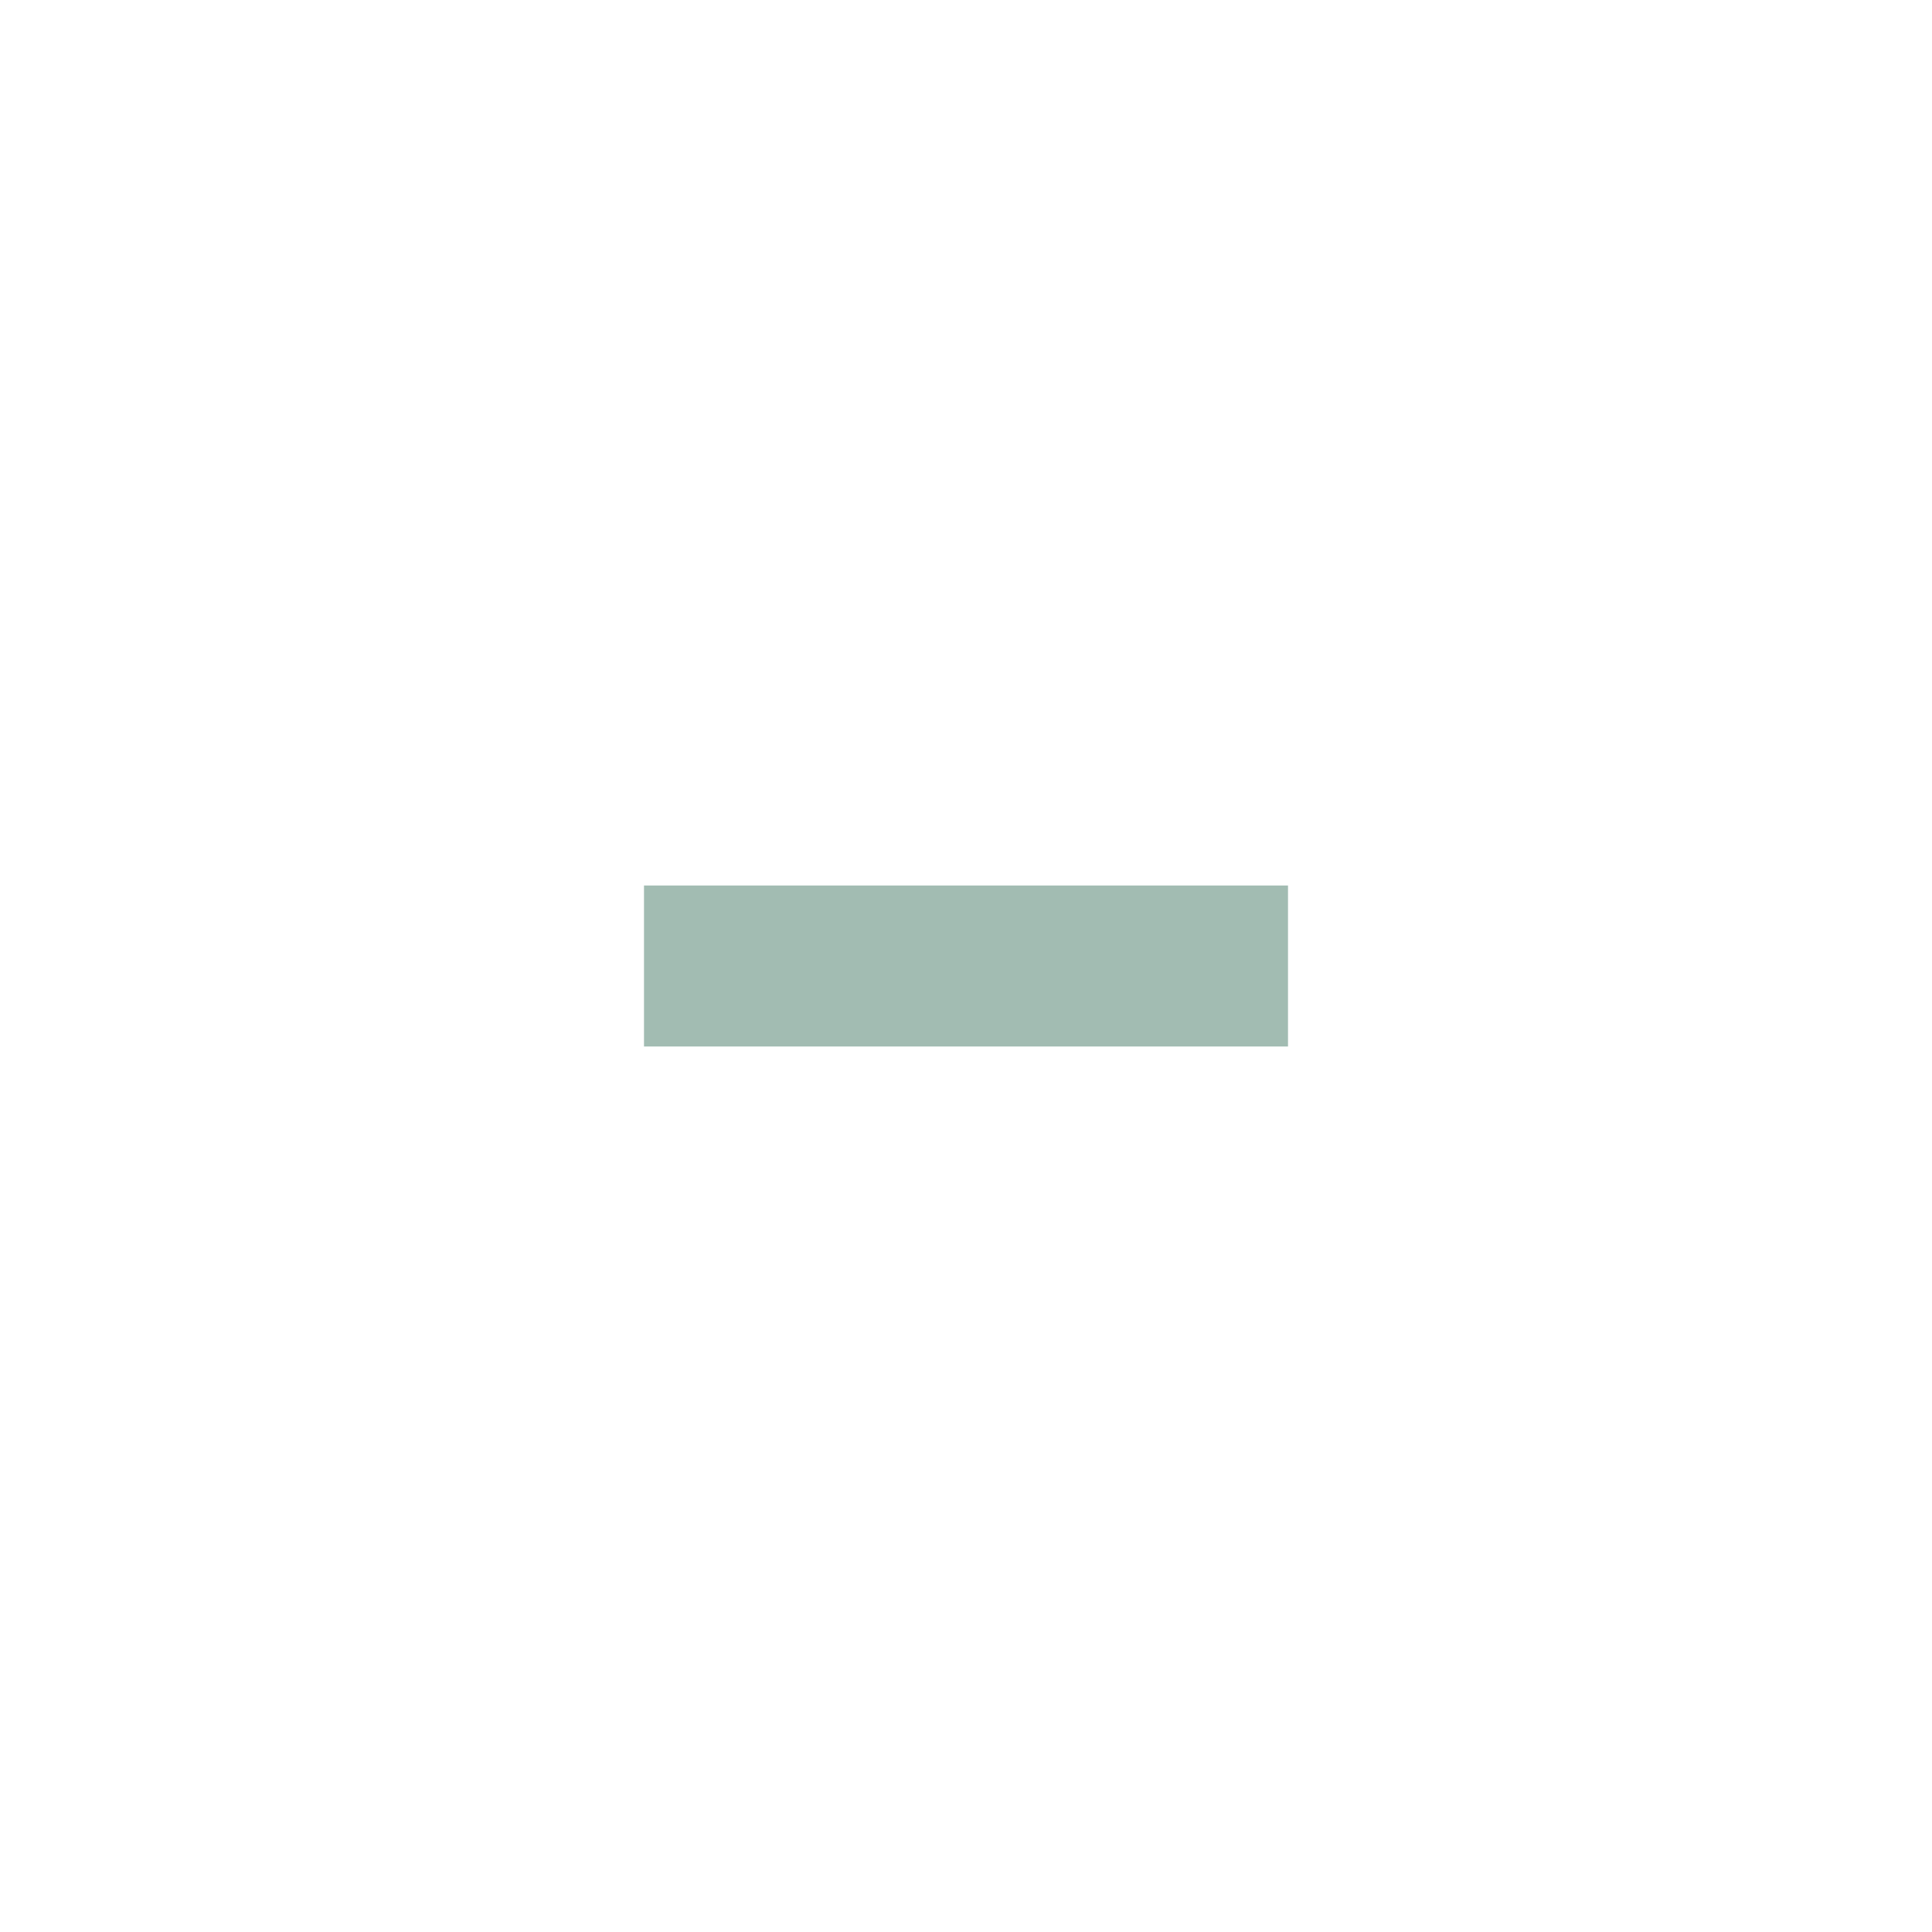
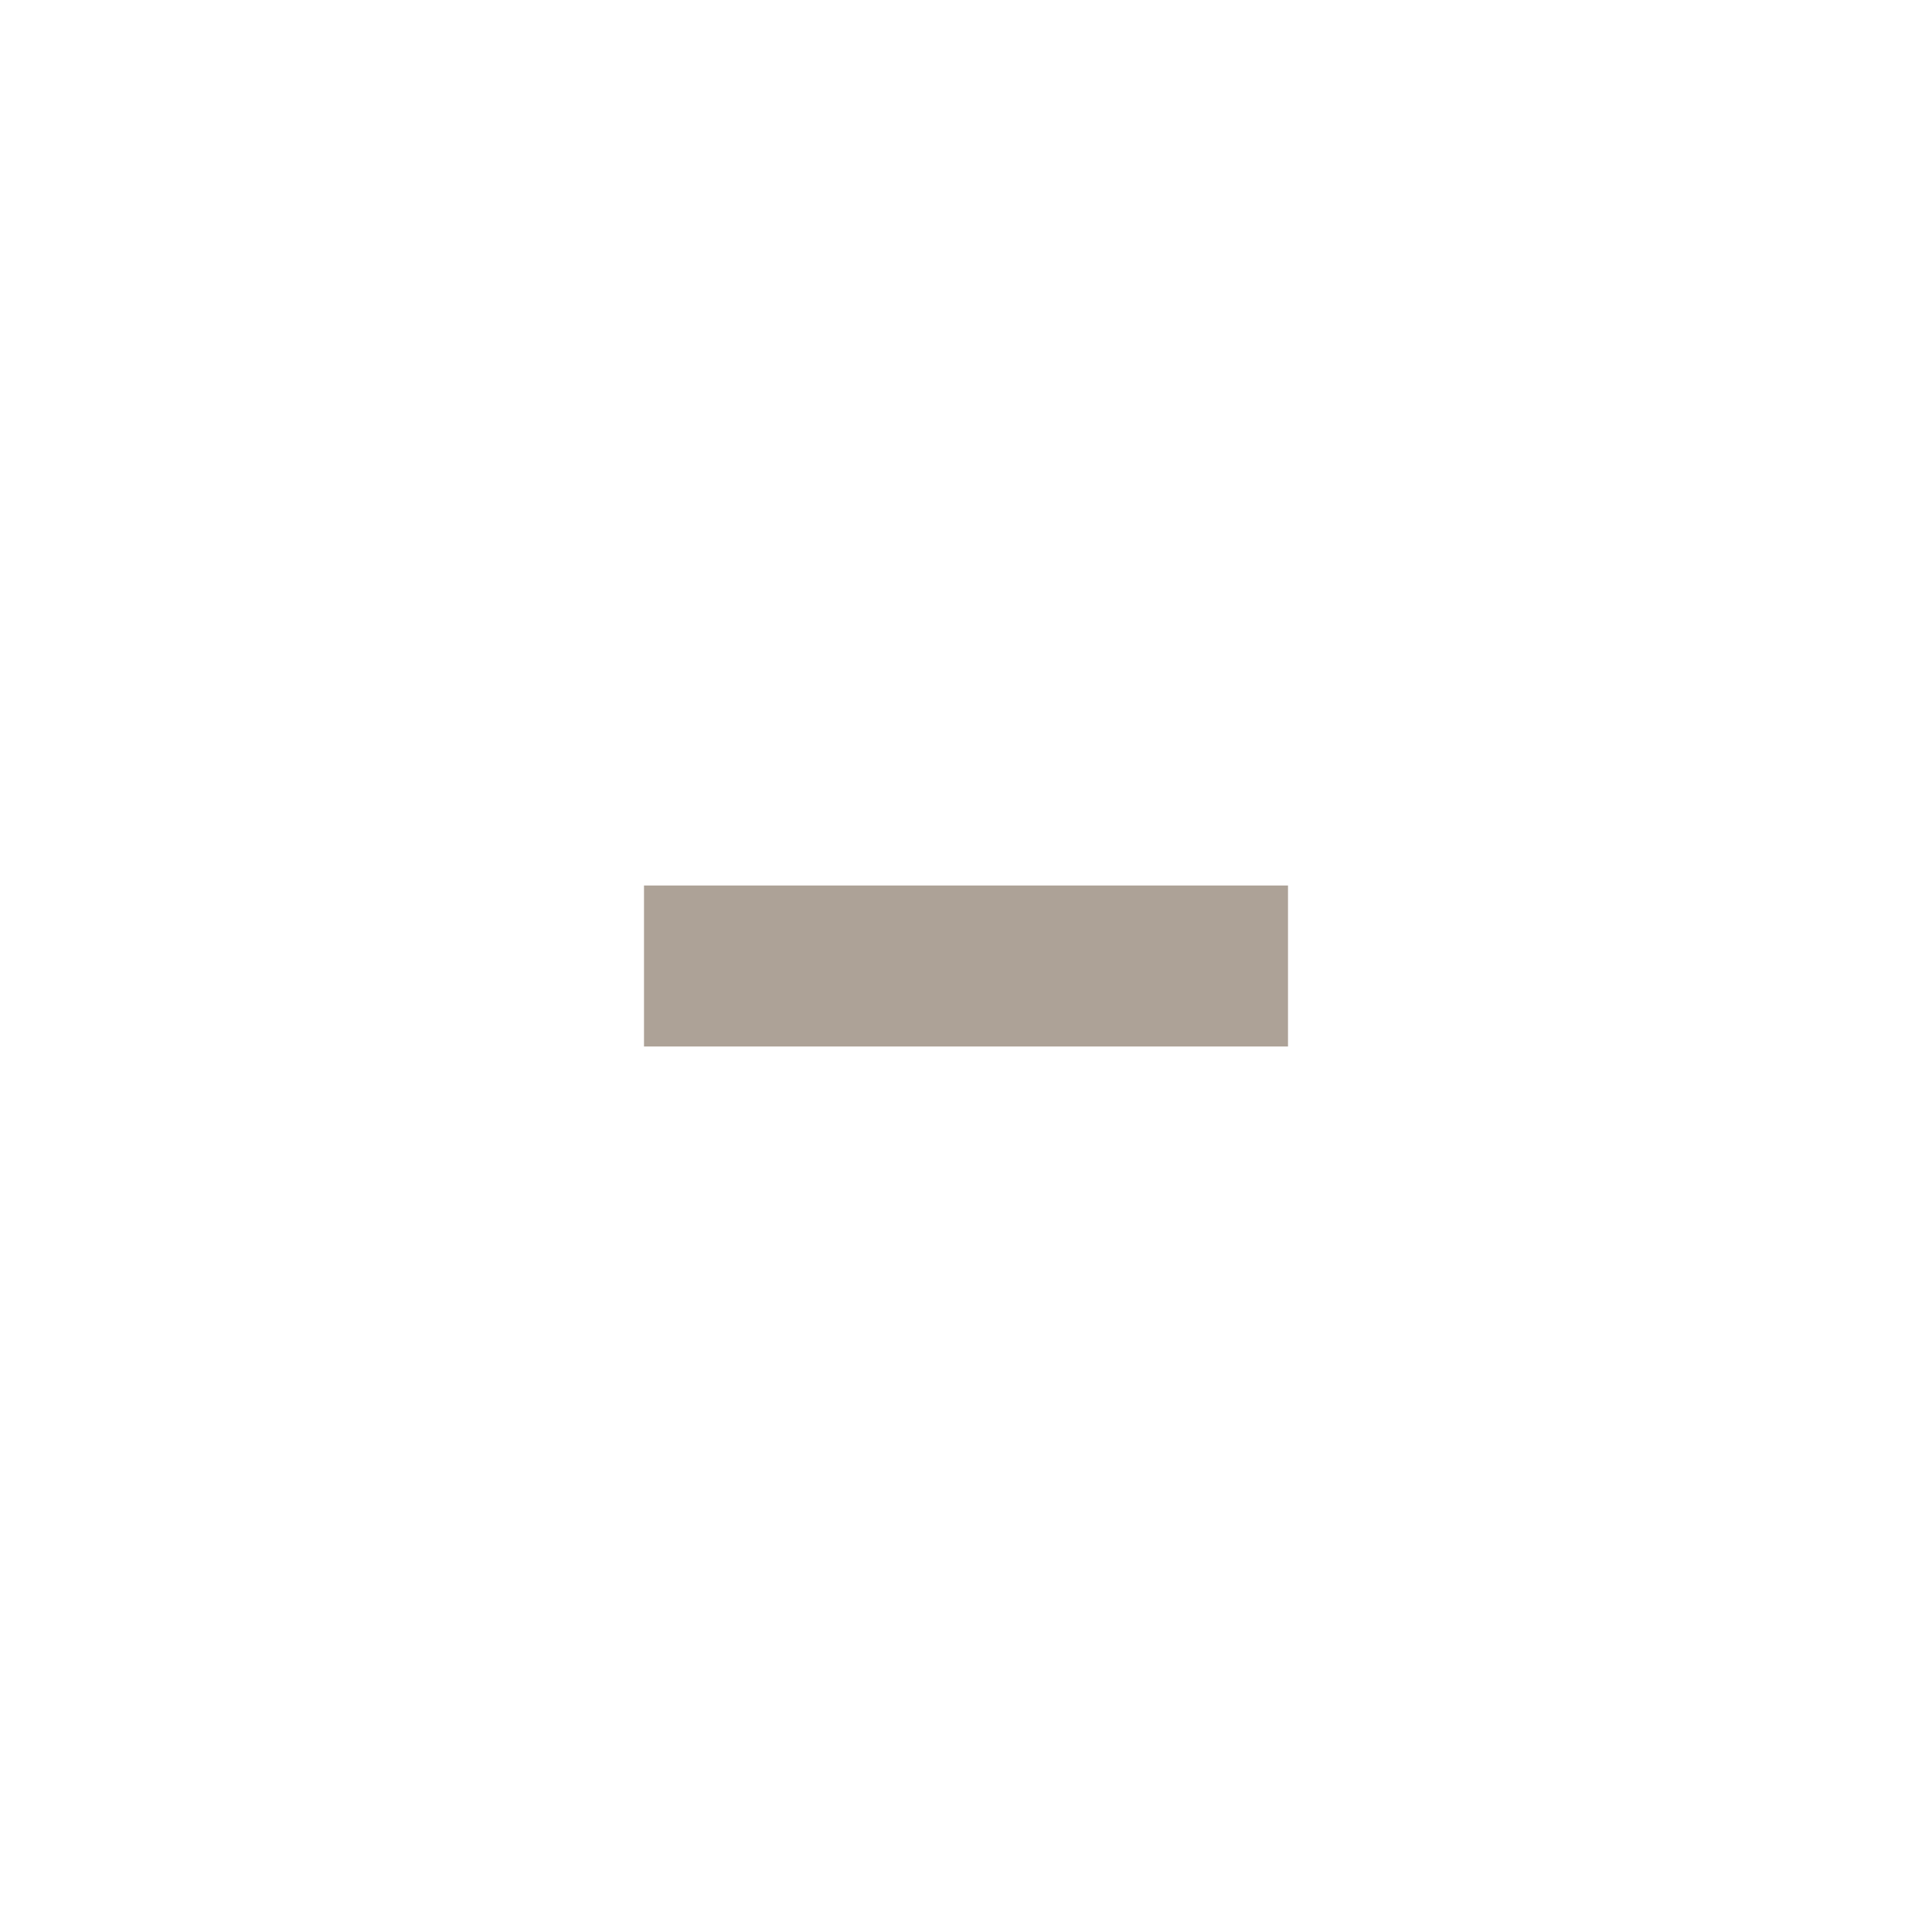
<svg xmlns="http://www.w3.org/2000/svg" version="1.1" x="0px" y="0px" width="24px" height="24px" viewBox="0 0 24 24" xml:space="preserve">
-   <rect x="8" y="11" fill="#83a598" opacity="0.75" width="8" height="2" />
+   <rect x="8" y="11" fill="#928374" opacity="0.75" width="8" height="2" />
</svg>
